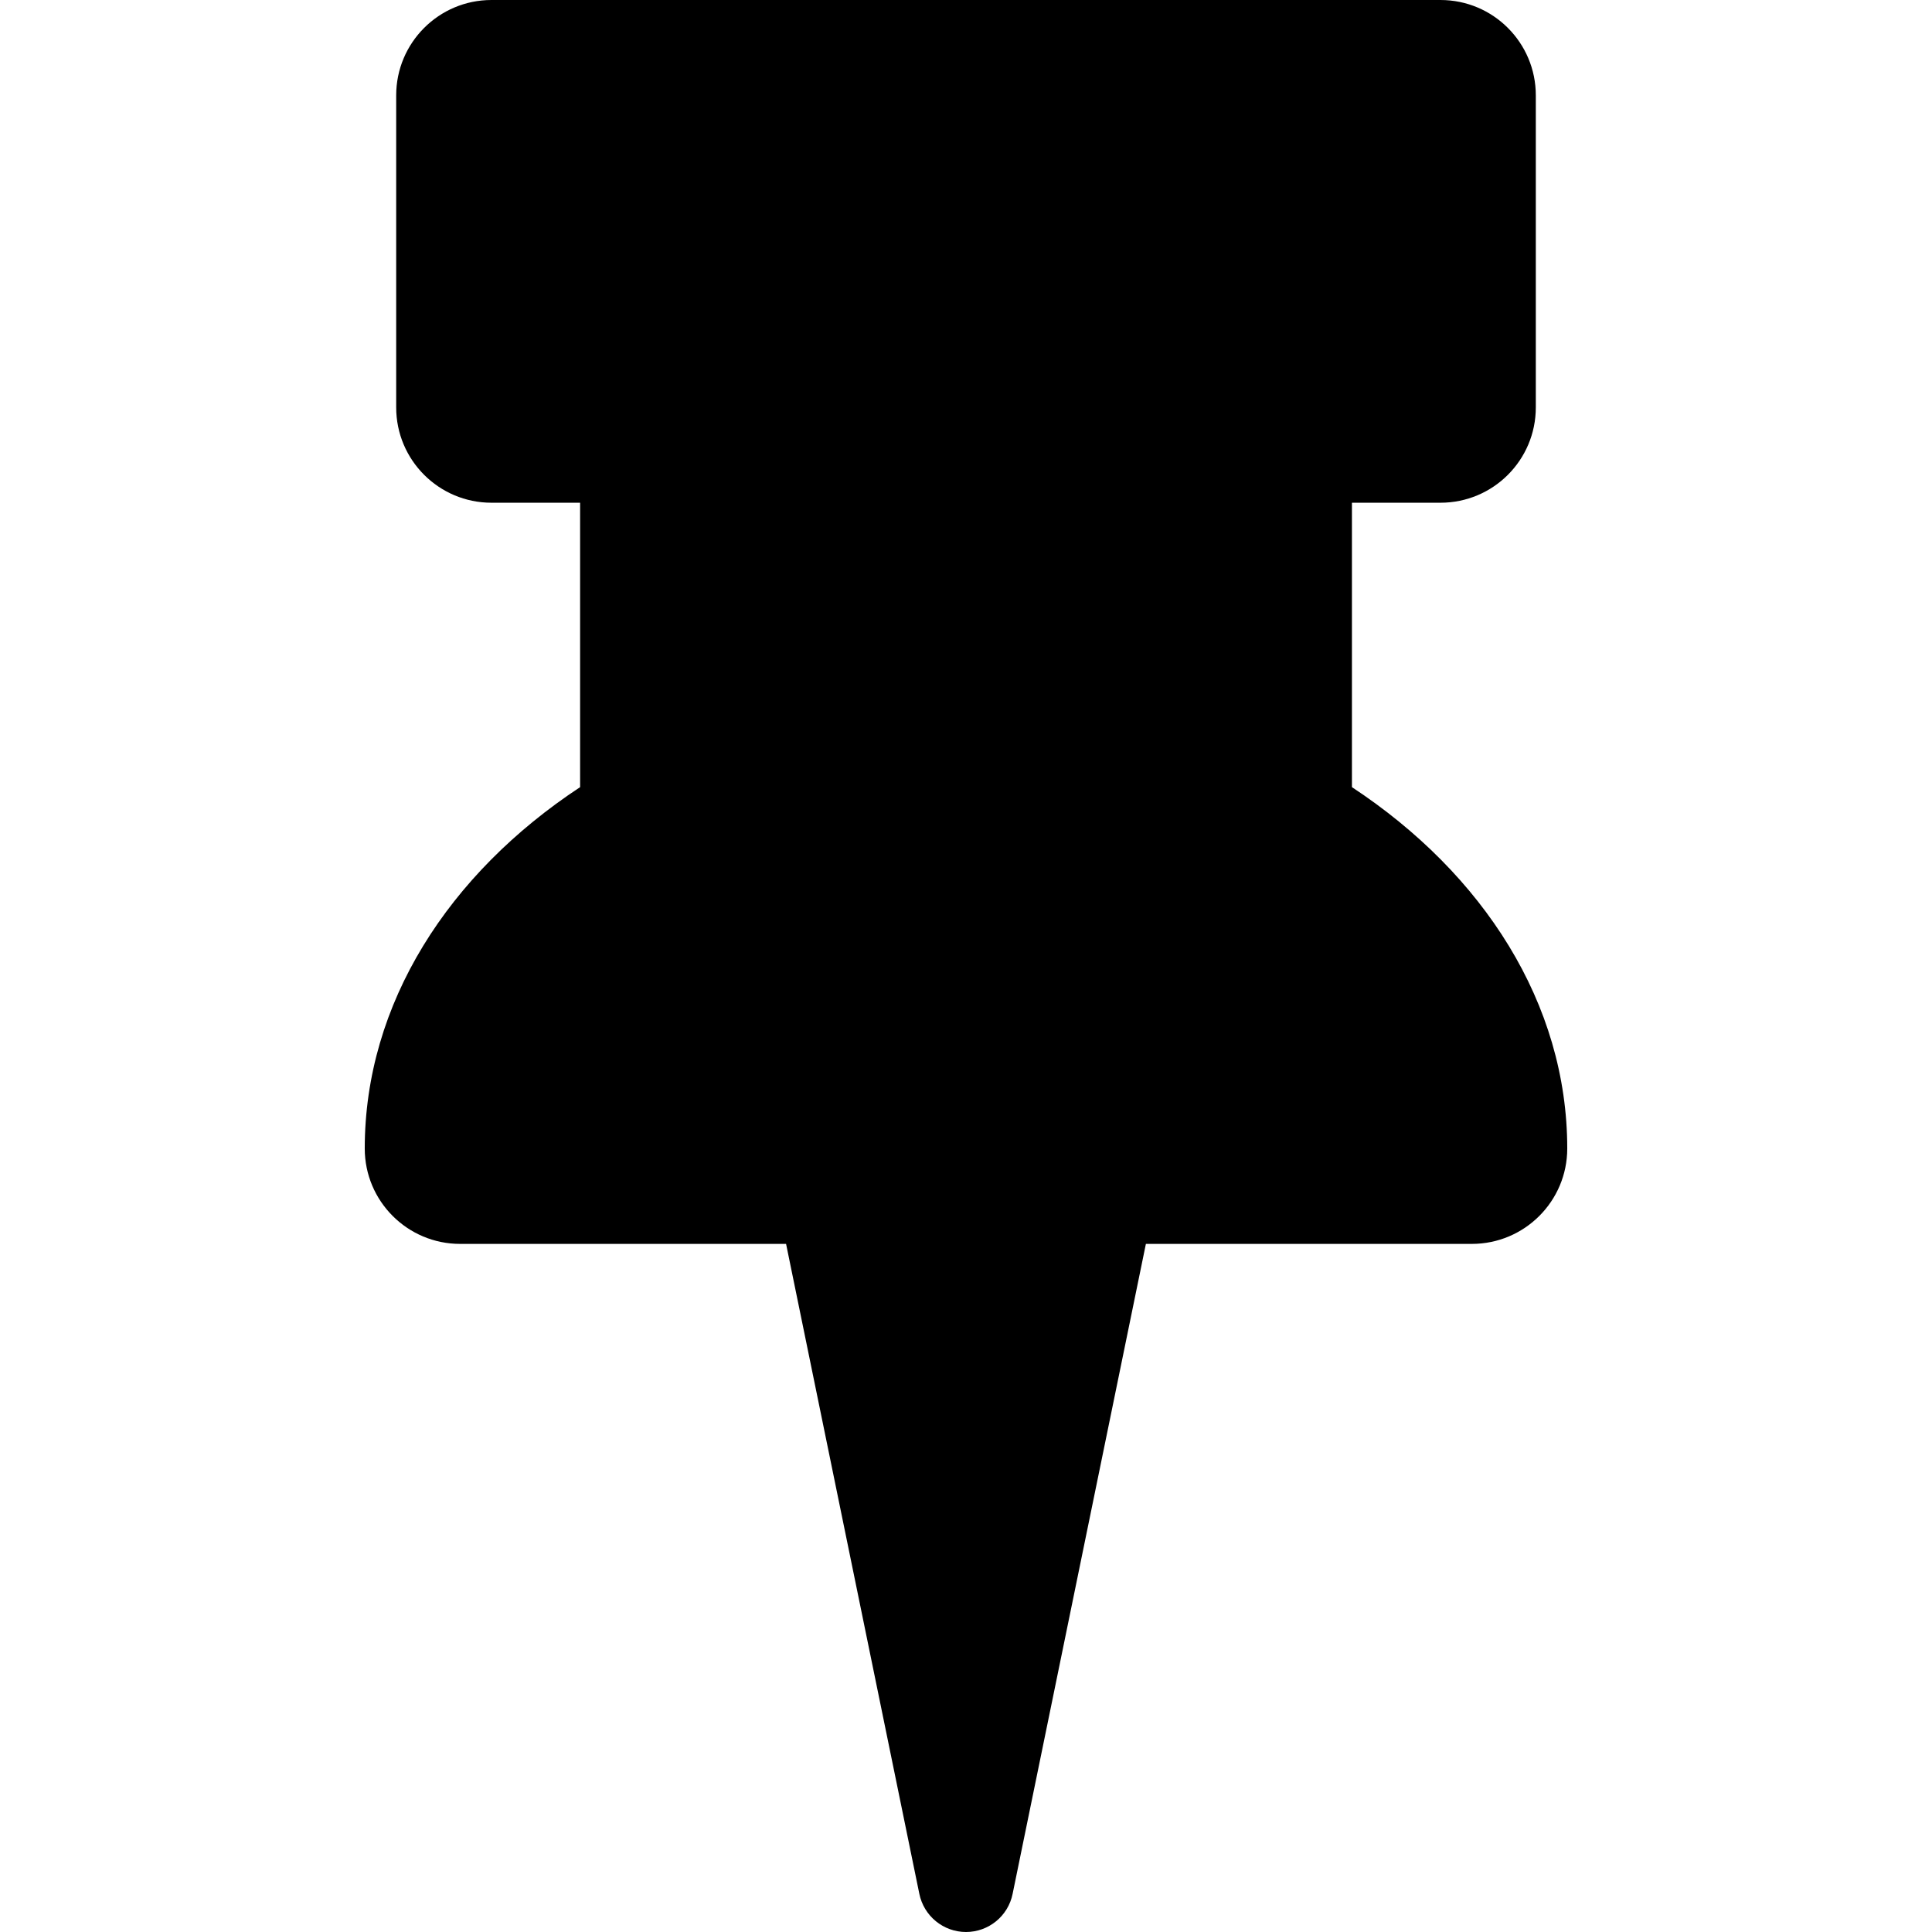
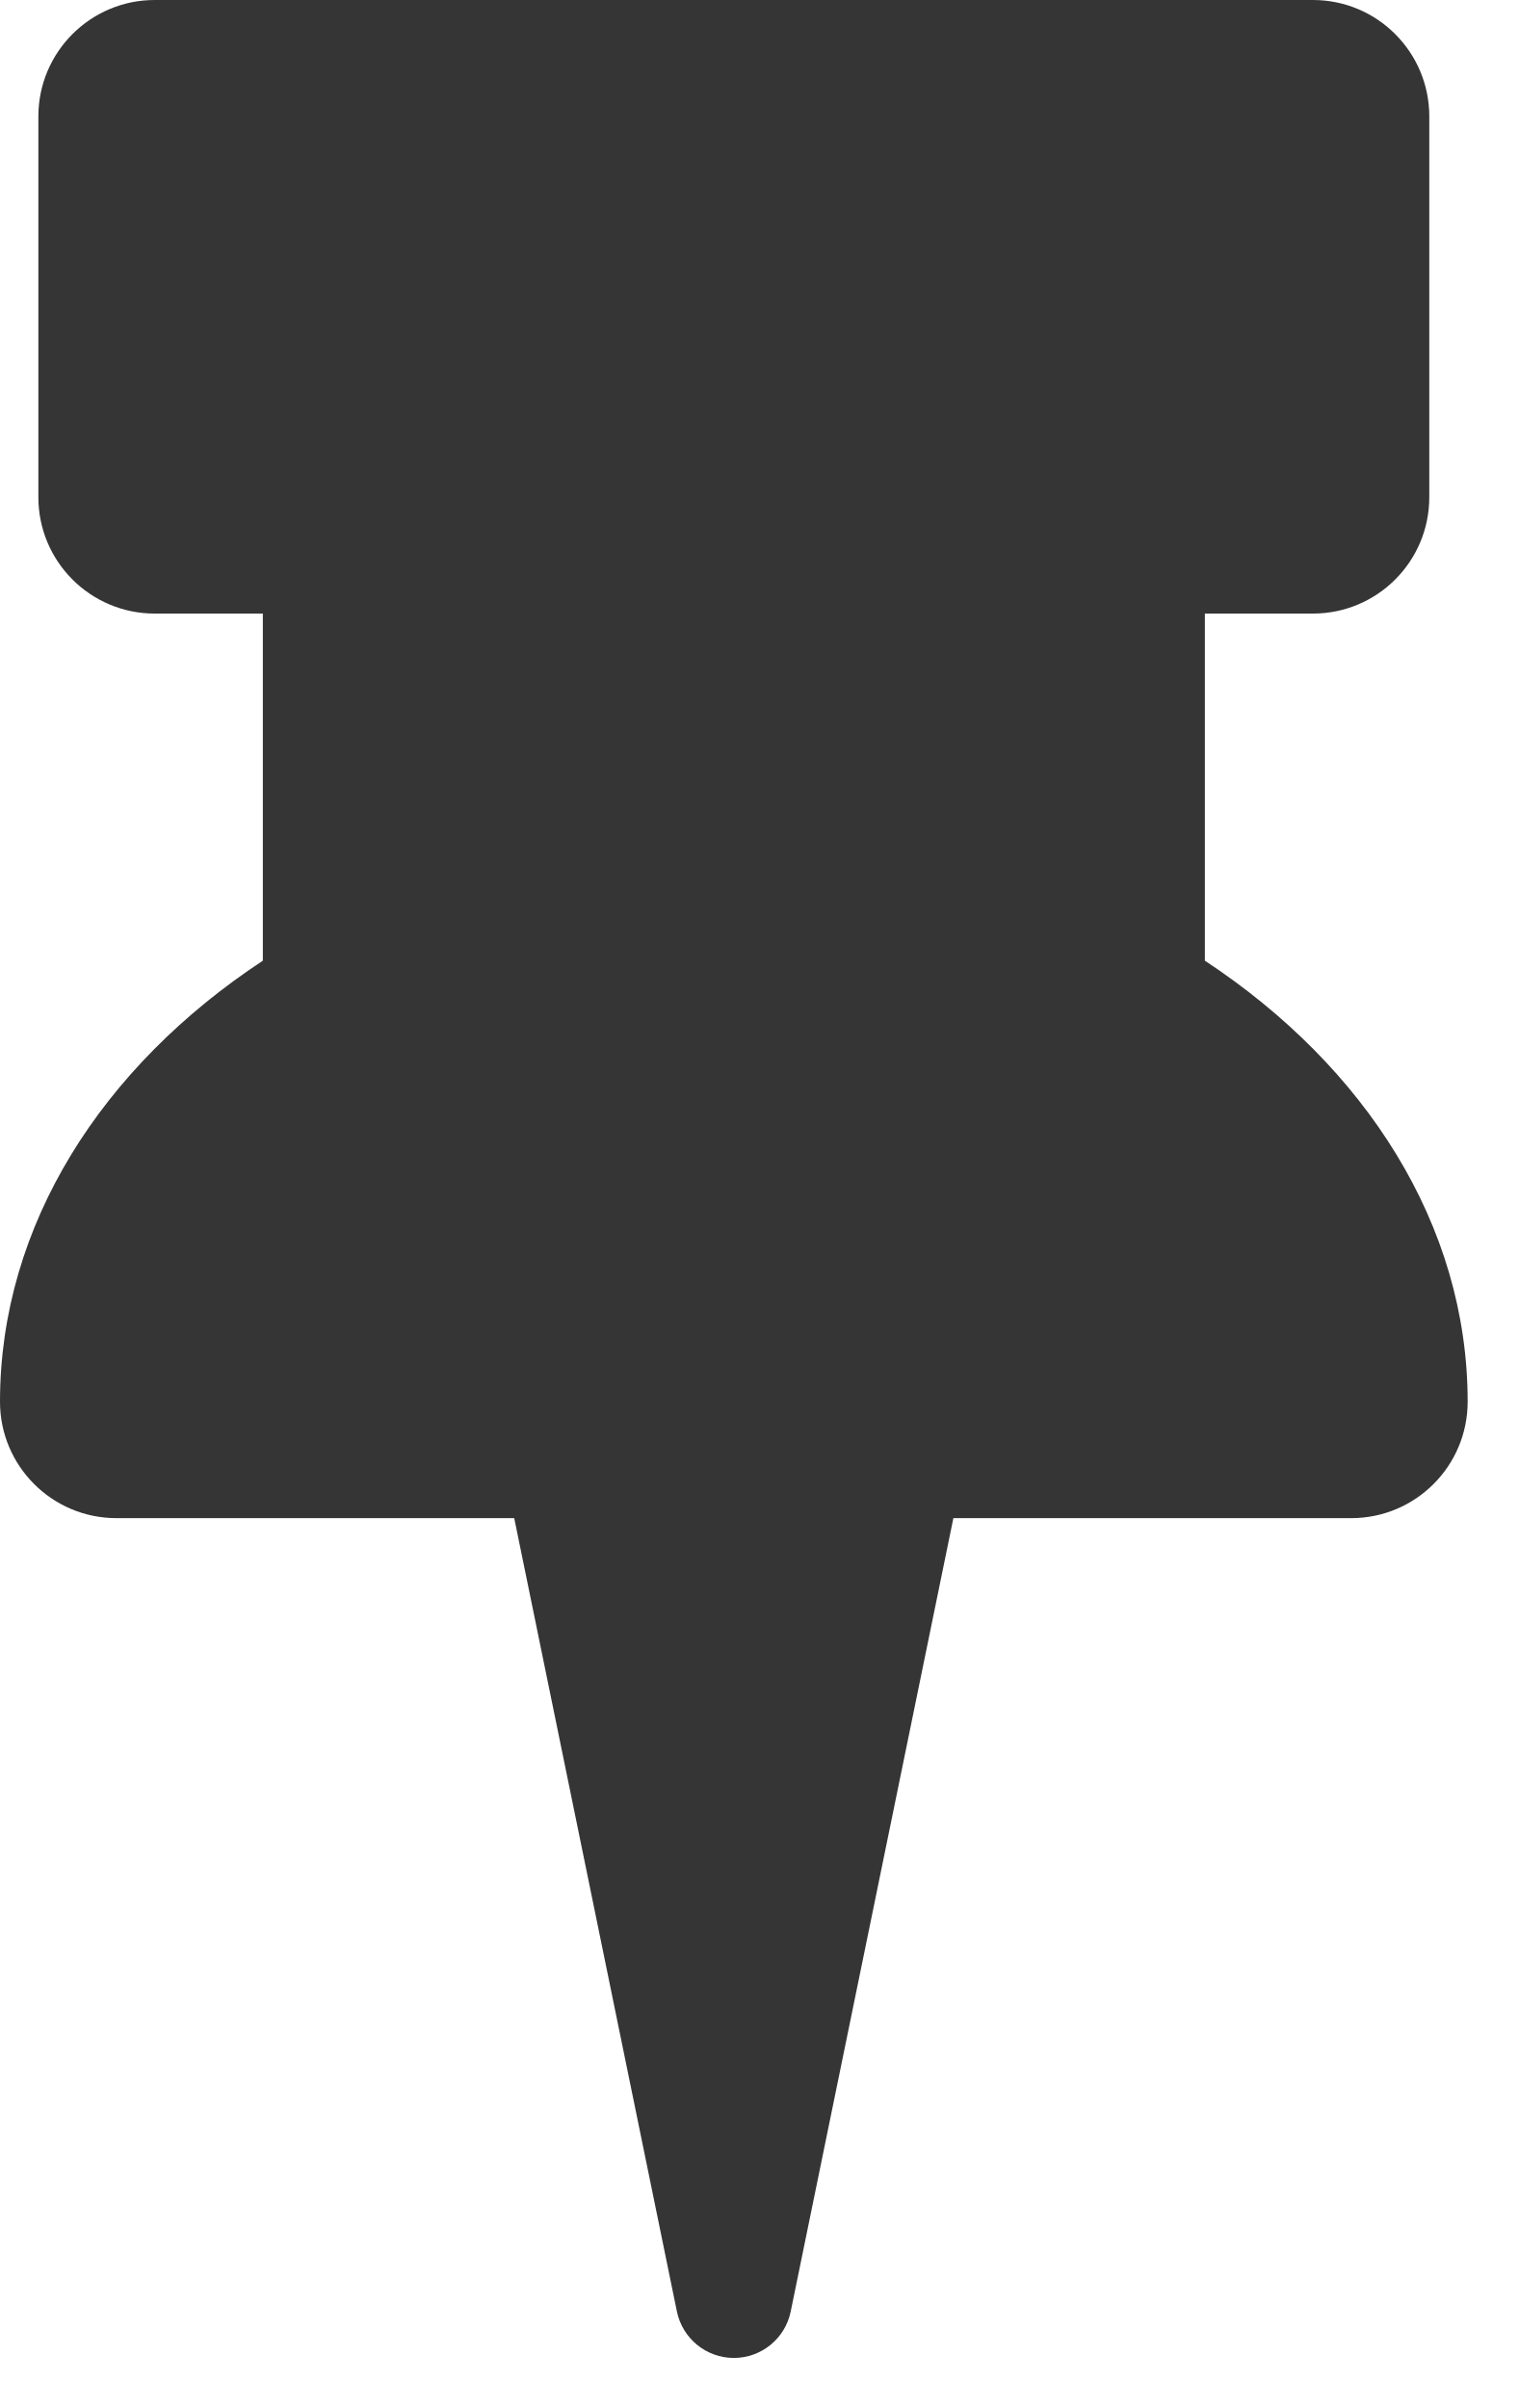
- <svg xmlns="http://www.w3.org/2000/svg" version="1.1" id="Capa_1" x="0px" y="0px" width="45.044px" height="45.044px" viewBox="0 0 45.044 45.044" style="enable-background:new 0 0 45.044 45.044;" xml:space="preserve">
-   <g>
-     <path d="M36.54,26.777c0,1.228-0.996,2.224-2.224,2.224h-7.6l-3.107,15.153c-0.104,0.519-0.561,0.89-1.087,0.89   s-0.982-0.371-1.088-0.89l-3.107-15.153h-7.6c-1.227,0-2.223-0.996-2.223-2.224c0-3.379,1.955-6.405,5.021-8.425v-6.631h-2.066   c-1.227,0-2.222-0.995-2.222-2.223V2.224C9.237,0.996,10.232,0,11.459,0h4.289h13.549h4.287c1.229,0,2.223,0.996,2.223,2.224v7.274   c0,1.228-0.994,2.223-2.223,2.223H31.52v6.631C34.585,20.372,36.54,23.398,36.54,26.777z" />
-   </g>
-   <g>
- </g>
-   <g>
- </g>
-   <g>
- </g>
-   <g>
- </g>
-   <g>
- </g>
-   <g>
- </g>
-   <g>
- </g>
-   <g>
- </g>
-   <g>
- </g>
-   <g>
- </g>
-   <g>
- </g>
-   <g>
- </g>
-   <g>
- </g>
-   <g>
- </g>
-   <g>
- </g>
+ <svg xmlns="http://www.w3.org/2000/svg" width="29" height="46" viewBox="0 0 29 46" fill="none">
+   <path d="M28.036 26.777C28.036 28.005 27.04 29.001 25.812 29.001H18.212L15.105 44.154C15.001 44.673 14.544 45.044 14.018 45.044C13.492 45.044 13.036 44.673 12.93 44.154L9.823 29.001H2.223C0.996 29.001 0 28.005 0 26.777C0 23.398 1.955 20.372 5.021 18.352V11.721H2.955C1.728 11.721 0.733 10.726 0.733 9.498V2.224C0.733 0.996 1.728 0 2.955 0H7.244H20.793H25.08C26.309 0 27.303 0.996 27.303 2.224V9.498C27.303 10.726 26.309 11.721 25.08 11.721H23.016V18.352C26.081 20.372 28.036 23.398 28.036 26.777Z" fill="#353535" />
</svg>
